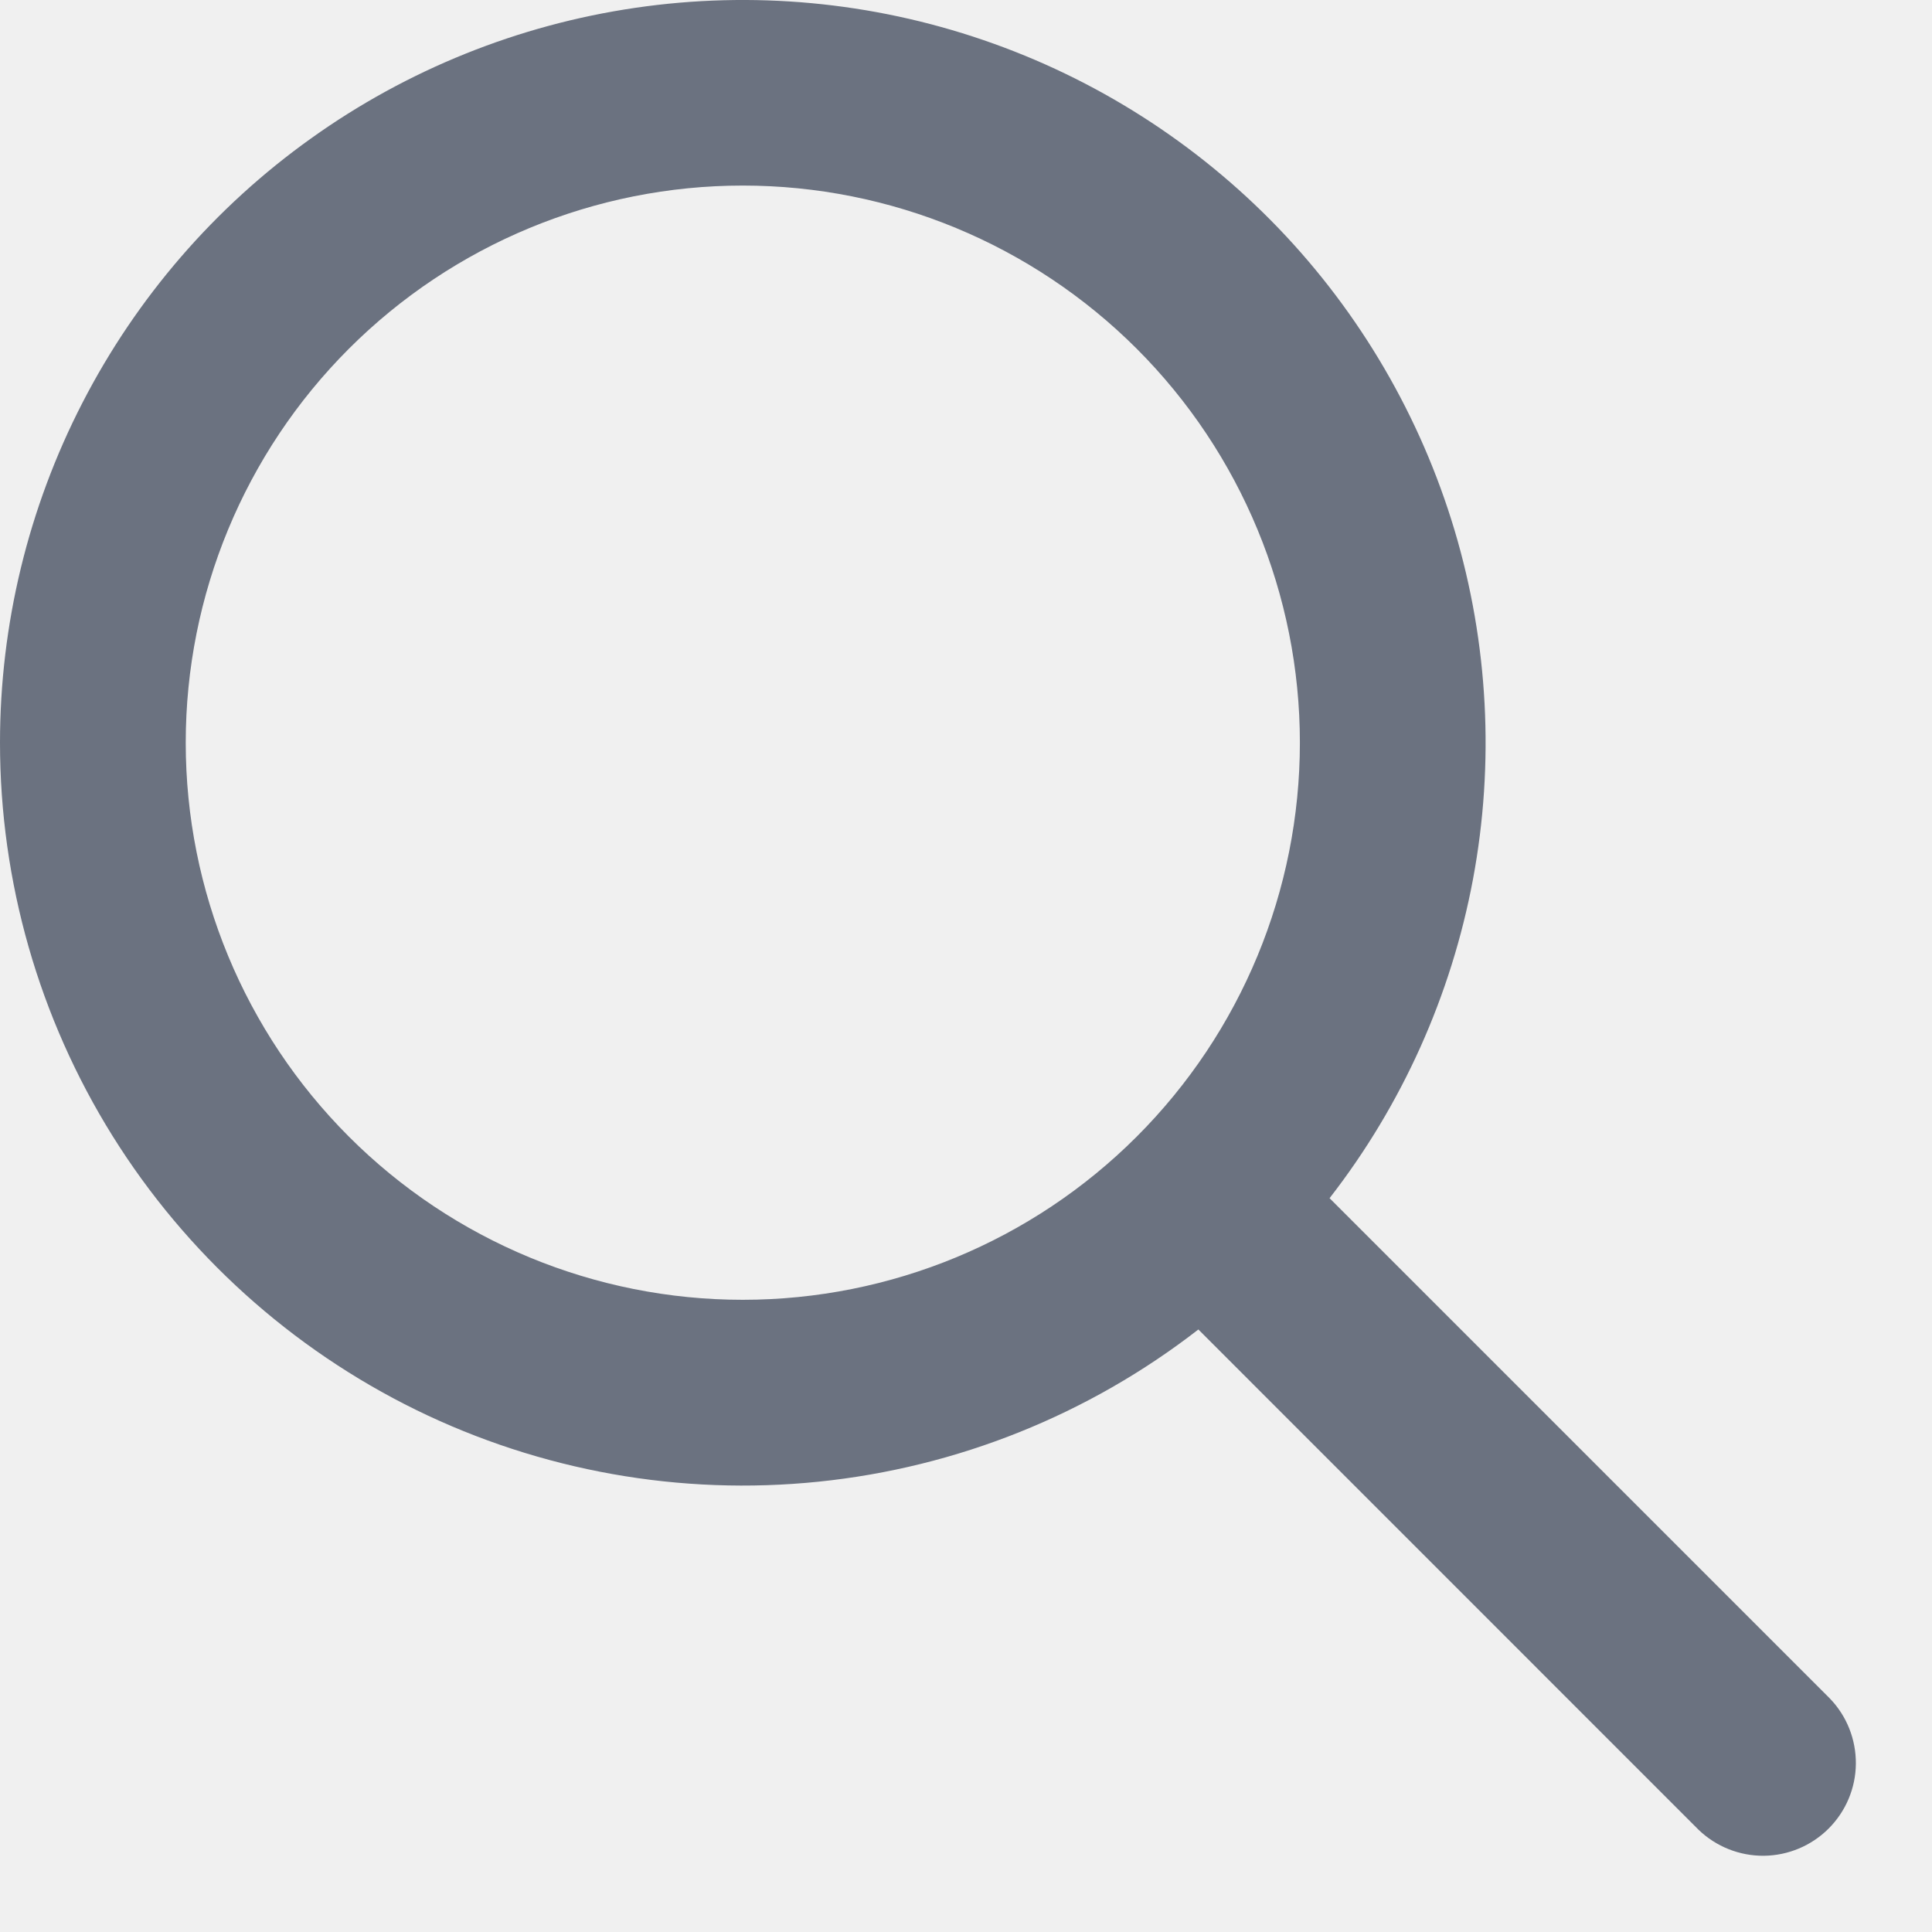
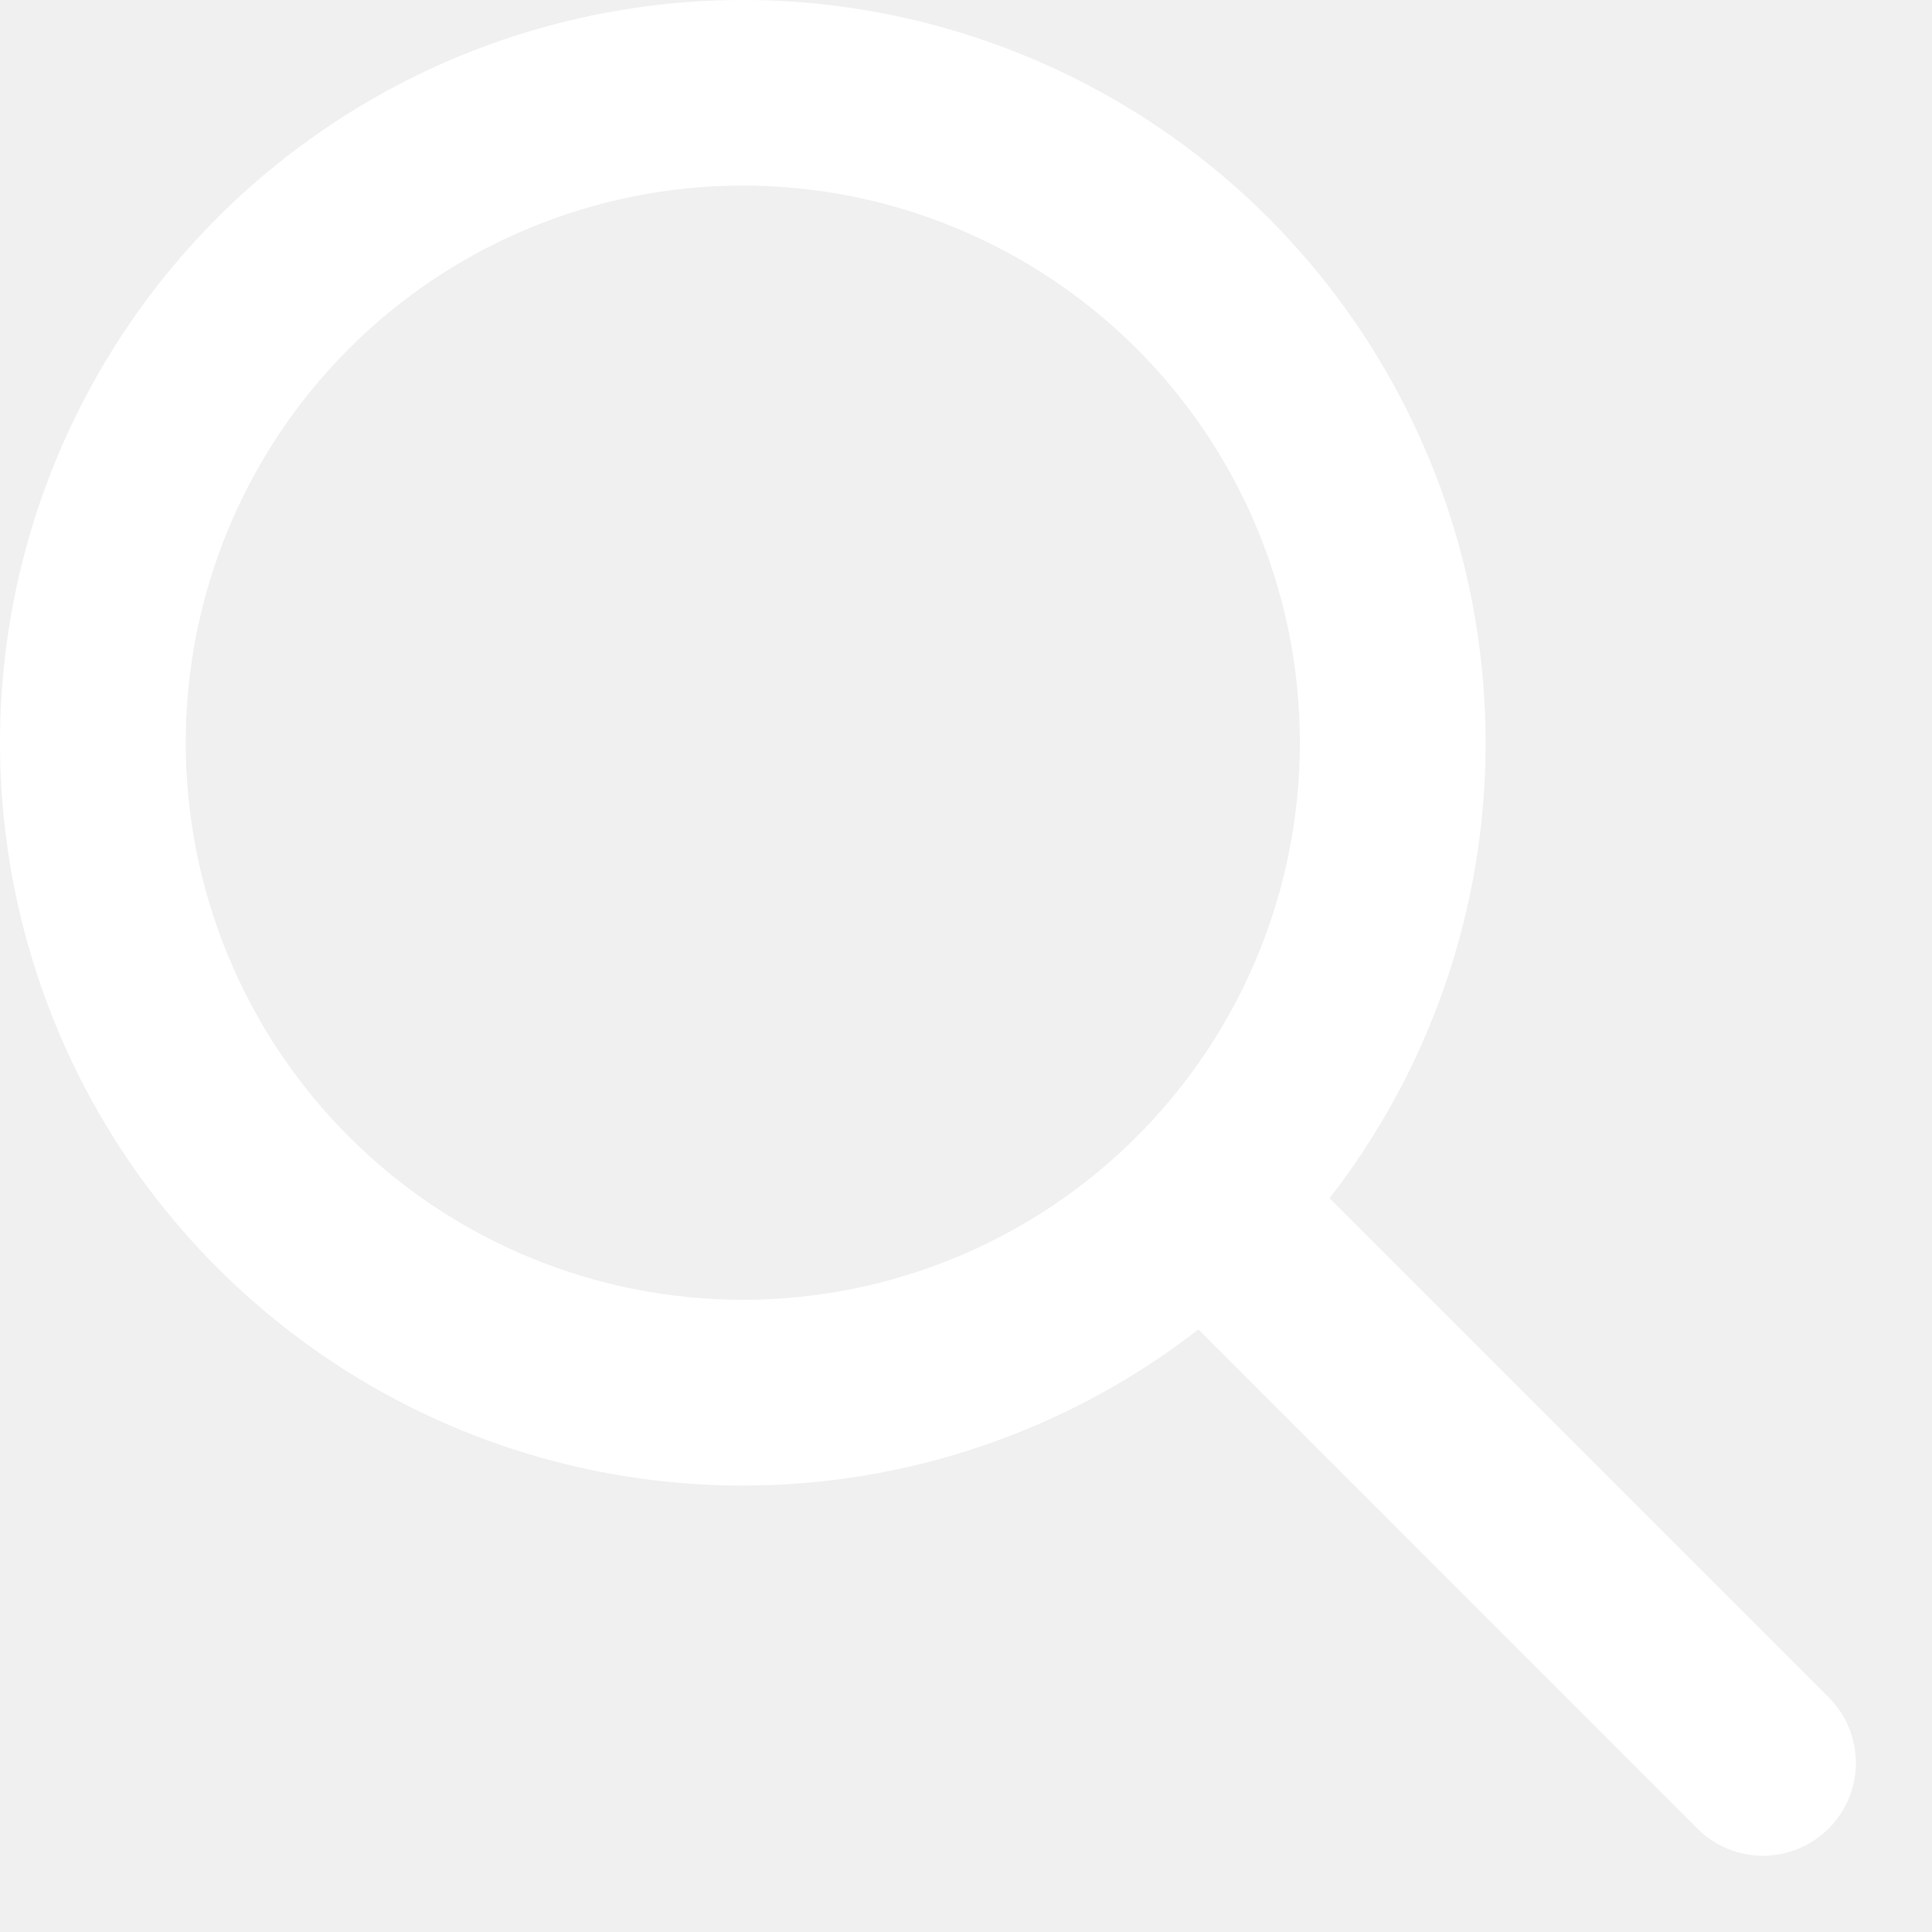
<svg xmlns="http://www.w3.org/2000/svg" width="22" height="22" viewBox="0 0 22 22" fill="none">
-   <path d="M8.458 2.113C6.776 2.113 5.162 2.782 3.973 3.971C2.783 5.161 2.115 6.775 2.115 8.457C2.115 10.14 2.783 11.753 3.973 12.943C5.162 14.133 6.776 14.801 8.458 14.801C10.141 14.801 11.754 14.133 12.944 12.943C14.134 11.753 14.802 10.14 14.802 8.457C14.802 6.775 14.134 5.161 12.944 3.971C11.754 2.782 10.141 2.113 8.458 2.113ZM5.22478e-08 8.457C0 7.111 0.322 5.784 0.938 4.588C1.554 3.391 2.446 2.358 3.542 1.576C4.637 0.793 5.903 0.284 7.235 0.089C8.567 -0.106 9.926 0.02 11.2 0.457C12.473 0.893 13.624 1.627 14.557 2.597C15.49 3.568 16.177 4.747 16.563 6.037C16.948 7.326 17.02 8.69 16.773 10.013C16.525 11.336 15.966 12.581 15.14 13.644L20.836 19.34C21.029 19.539 21.135 19.806 21.133 20.084C21.131 20.361 21.019 20.626 20.823 20.822C20.627 21.018 20.362 21.129 20.085 21.132C19.808 21.134 19.541 21.028 19.341 20.835L13.646 15.139C12.395 16.11 10.898 16.71 9.323 16.872C7.748 17.034 6.16 16.751 4.738 16.055C3.317 15.358 2.119 14.277 1.281 12.934C0.444 11.591 -0 10.04 5.22478e-08 8.457Z" fill="rgb(107 114 128)" />
+   <path d="M8.458 2.113C6.776 2.113 5.162 2.782 3.973 3.971C2.783 5.161 2.115 6.775 2.115 8.457C2.115 10.14 2.783 11.753 3.973 12.943C5.162 14.133 6.776 14.801 8.458 14.801C10.141 14.801 11.754 14.133 12.944 12.943C14.134 11.753 14.802 10.14 14.802 8.457C14.802 6.775 14.134 5.161 12.944 3.971C11.754 2.782 10.141 2.113 8.458 2.113ZM5.22478e-08 8.457C0 7.111 0.322 5.784 0.938 4.588C1.554 3.391 2.446 2.358 3.542 1.576C4.637 0.793 5.903 0.284 7.235 0.089C8.567 -0.106 9.926 0.02 11.2 0.457C12.473 0.893 13.624 1.627 14.557 2.597C15.49 3.568 16.177 4.747 16.563 6.037C16.948 7.326 17.02 8.69 16.773 10.013C16.525 11.336 15.966 12.581 15.14 13.644L20.836 19.34C21.029 19.539 21.135 19.806 21.133 20.084C21.131 20.361 21.019 20.626 20.823 20.822C20.627 21.018 20.362 21.129 20.085 21.132C19.808 21.134 19.541 21.028 19.341 20.835L13.646 15.139C12.395 16.11 10.898 16.71 9.323 16.872C7.748 17.034 6.16 16.751 4.738 16.055C3.317 15.358 2.119 14.277 1.281 12.934C0.444 11.591 -0 10.04 5.22478e-08 8.457Z" fill="#FFFFFF" />
</svg>
